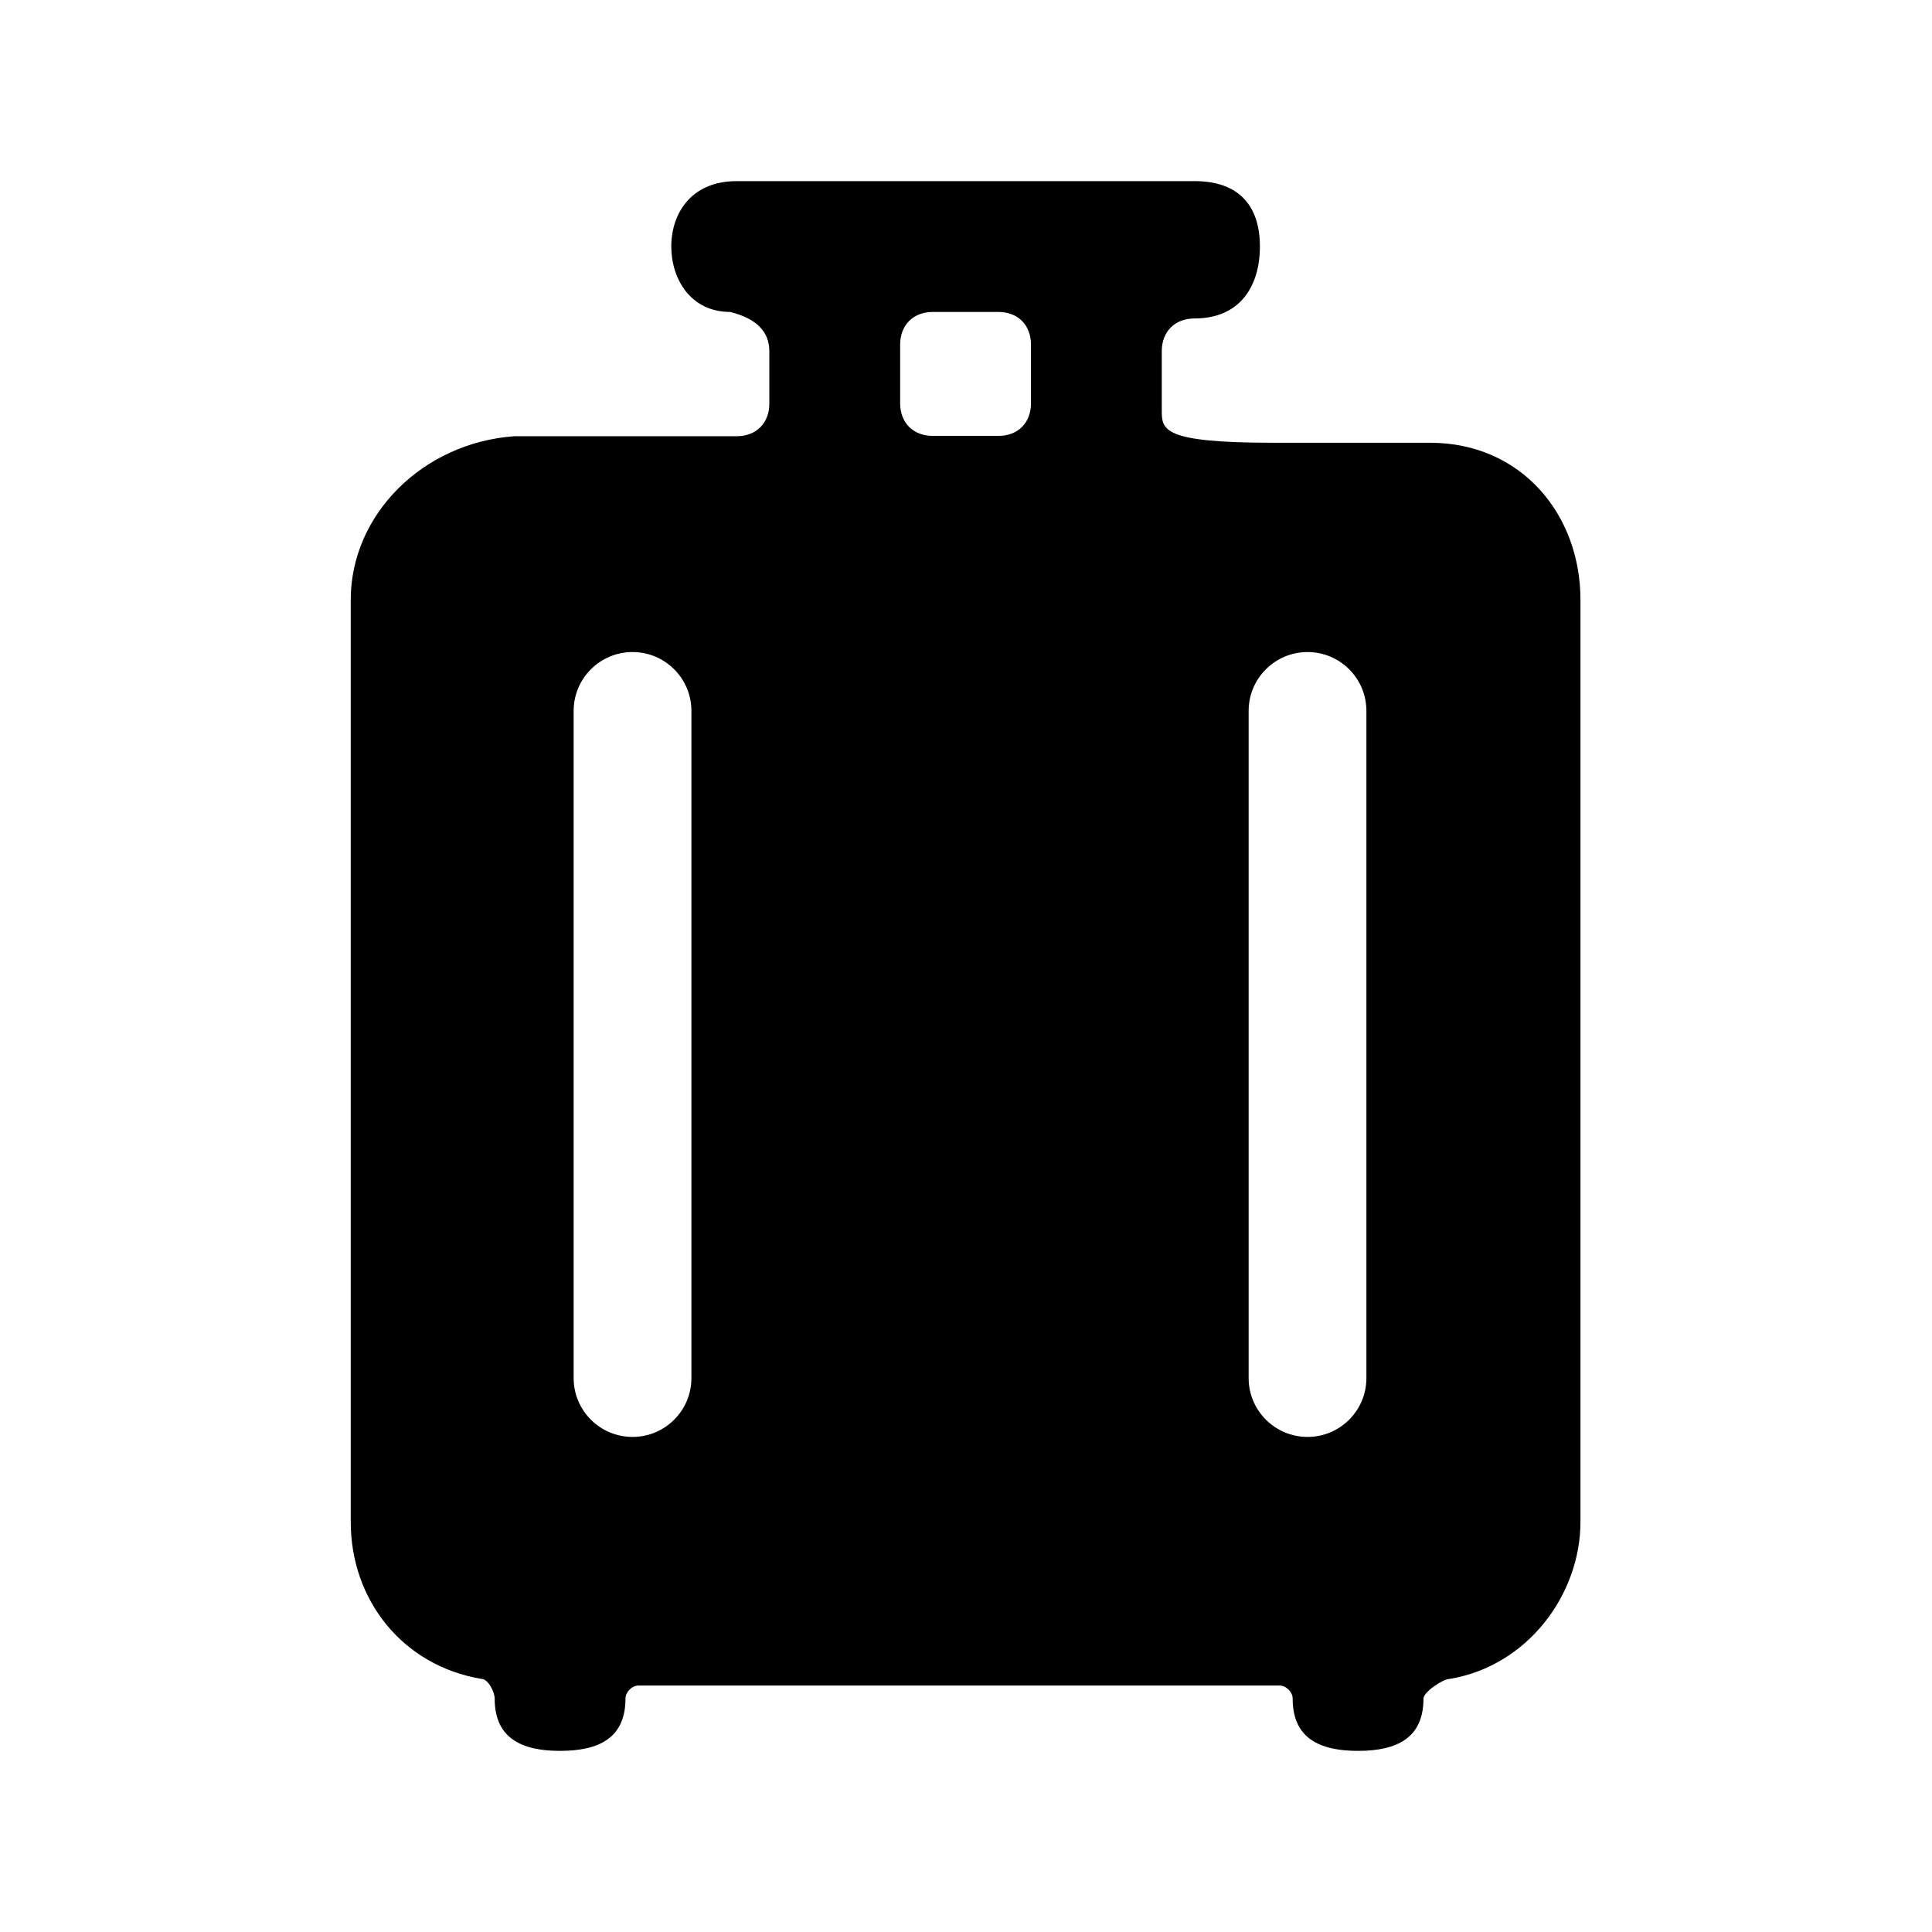
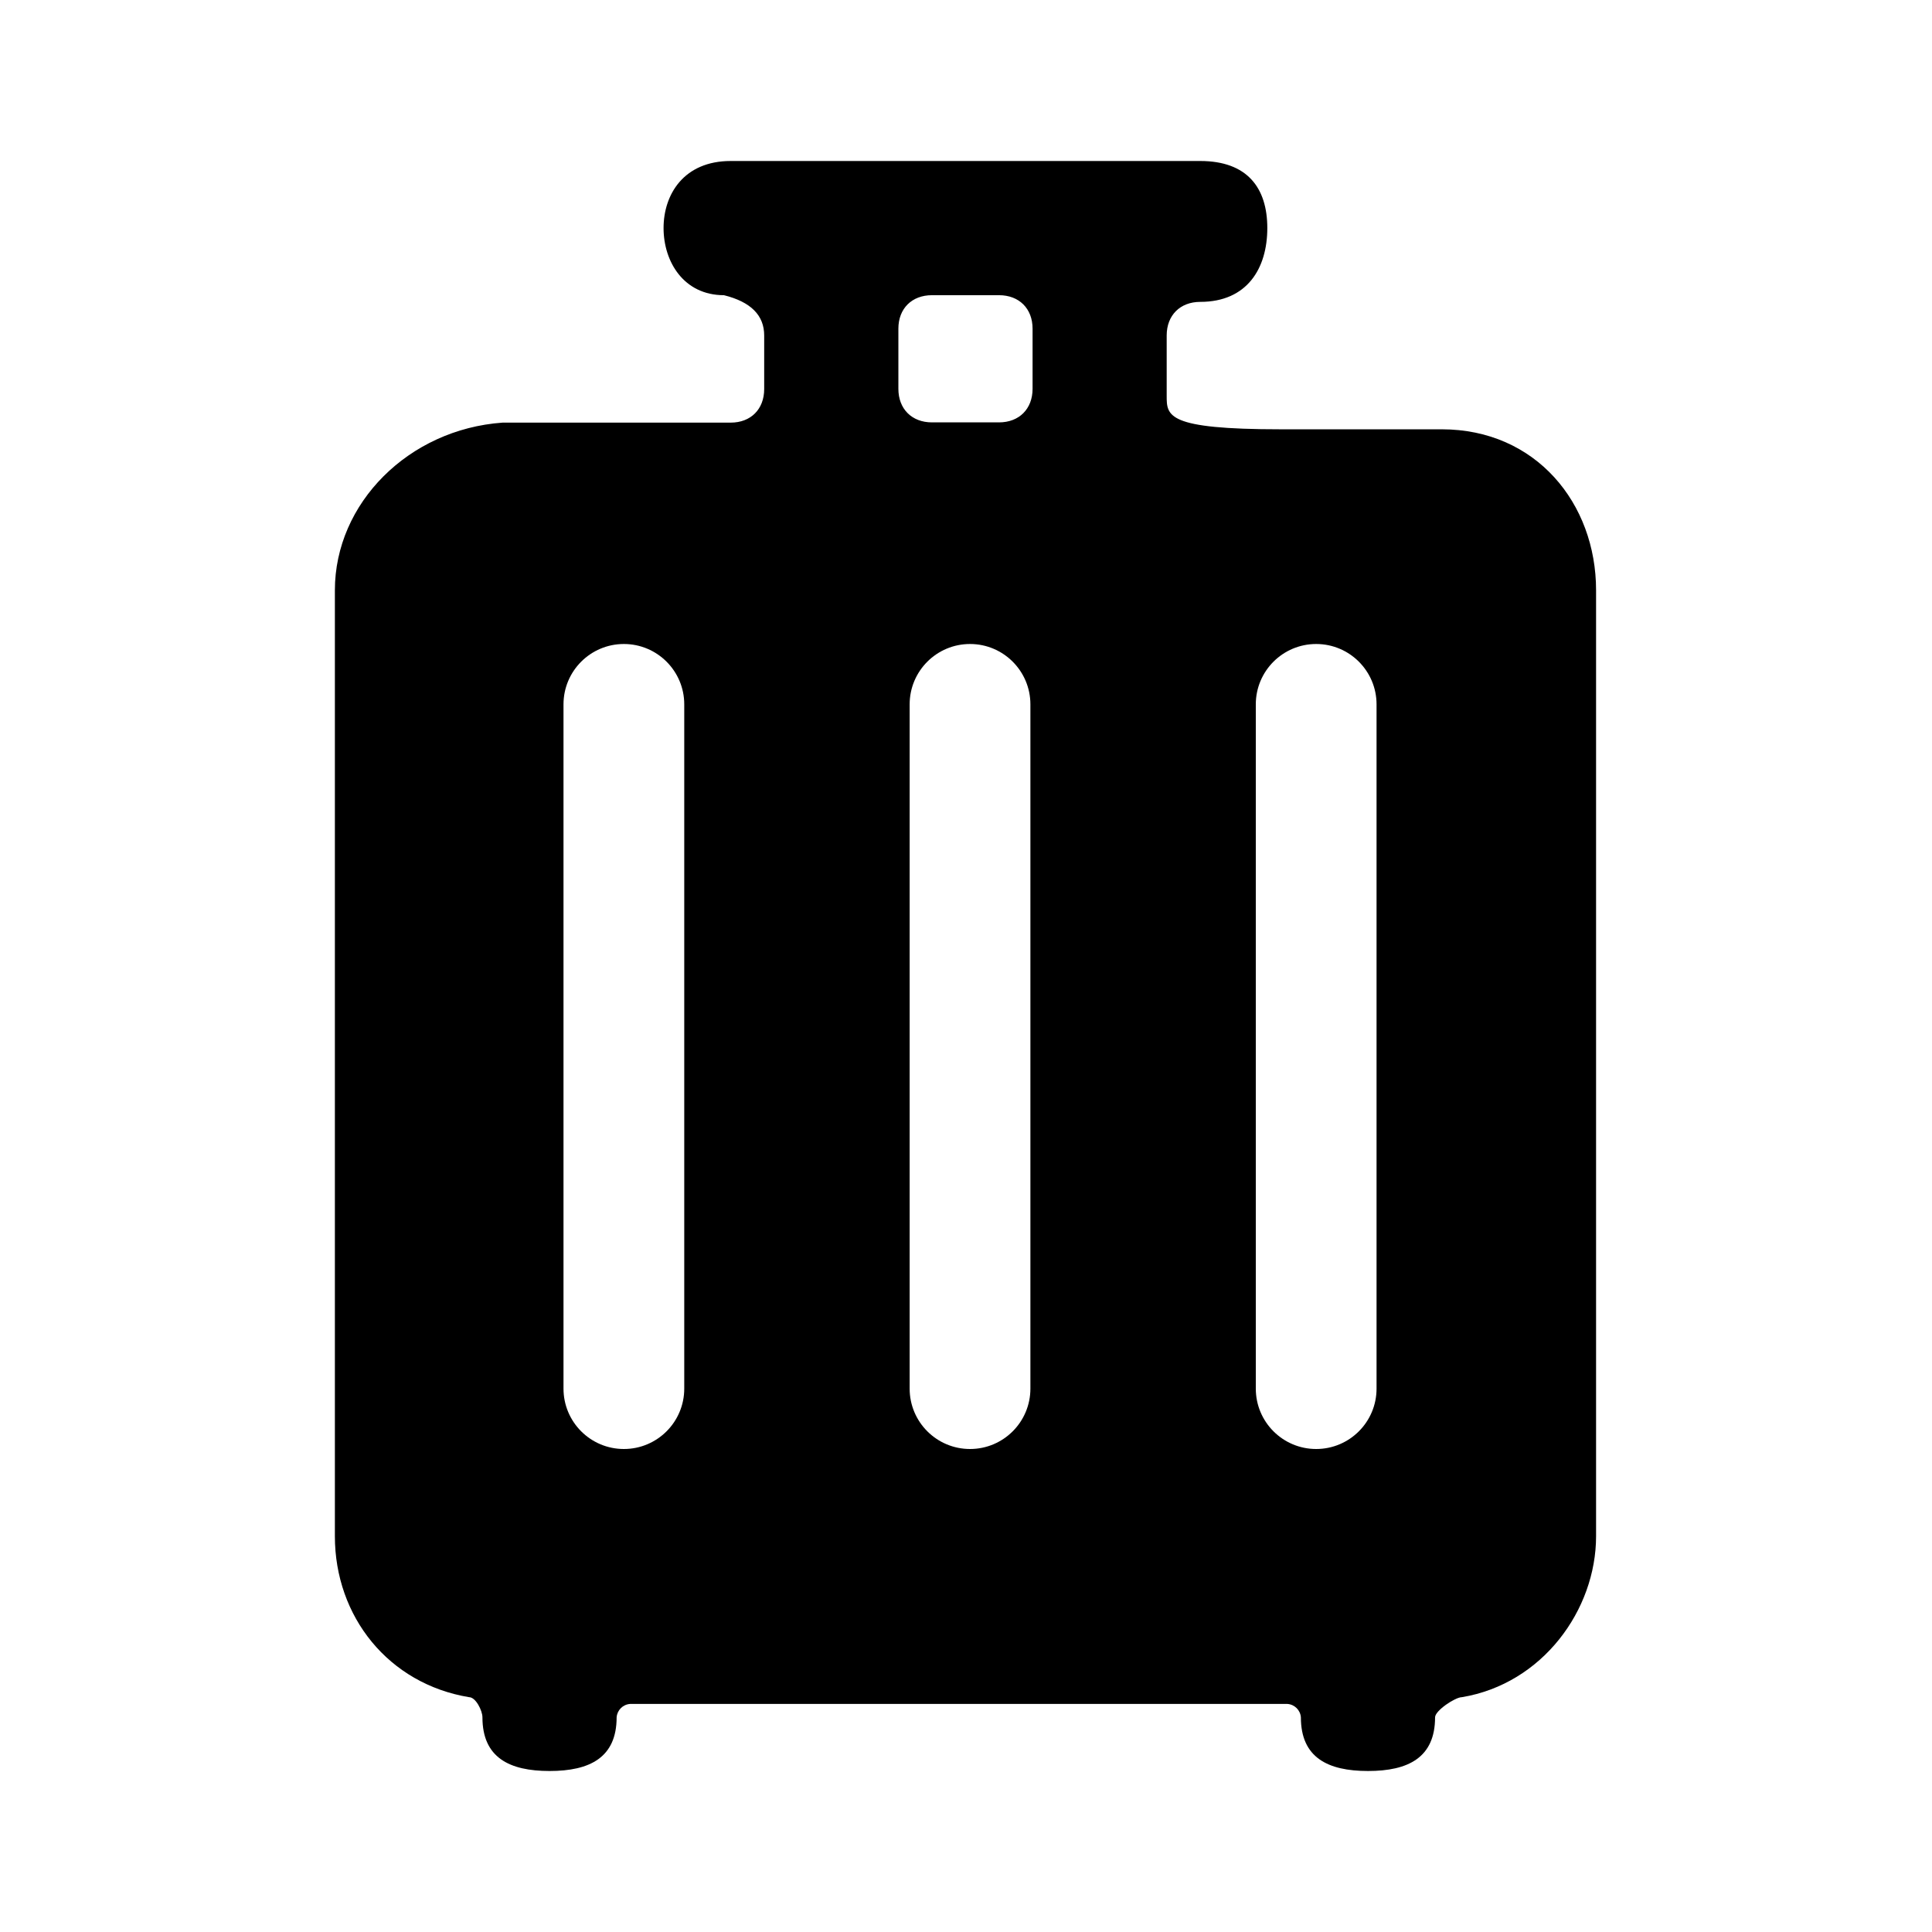
- <svg width="24" height="24" viewBox="0 0 24 24">
-   <path d="M14.432 5.094C14.432 5.338 14.432 5.5 15.814 5.5H17.764C18.901 5.5 19.633 6.394 19.633 7.45V18.906C19.633 19.8 18.983 20.694 18.008 20.856C17.926 20.856 17.683 21.019 17.683 21.1C17.683 21.587 17.358 21.75 16.87 21.75C16.383 21.75 16.058 21.587 16.058 21.1C16.058 21.019 15.976 20.938 15.895 20.938H7.932C7.851 20.938 7.77 21.019 7.77 21.1C7.77 21.587 7.445 21.75 6.957 21.75C6.47 21.75 6.145 21.587 6.145 21.1C6.145 21.019 6.064 20.856 5.982 20.856C5.007 20.694 4.357 19.881 4.357 18.906V7.45C4.357 6.394 5.251 5.5 6.389 5.419H9.151C9.395 5.419 9.557 5.256 9.557 5.013V4.362C9.557 4.119 9.395 3.956 9.07 3.875C8.582 3.875 8.339 3.469 8.339 3.062C8.339 2.656 8.582 2.25 9.151 2.25H14.839C15.408 2.25 15.651 2.575 15.651 3.062C15.651 3.55 15.408 3.956 14.839 3.956C14.595 3.956 14.432 4.119 14.432 4.362V5.094ZM11.589 3.875C11.345 3.875 11.182 4.037 11.182 4.281V5.01C11.182 5.253 11.345 5.415 11.589 5.415H12.401C12.645 5.415 12.807 5.253 12.807 5.01V4.281C12.807 4.037 12.645 3.875 12.401 3.875H11.589ZM7.858 8.1C7.454 8.1 7.126 8.427 7.126 8.831V17.119C7.126 17.523 7.454 17.85 7.858 17.85C8.261 17.85 8.589 17.523 8.589 17.119V8.831C8.589 8.427 8.261 8.1 7.858 8.1ZM11.319 8.831C11.319 8.427 11.646 8.1 12.05 8.1C12.454 8.1 12.781 8.427 12.781 8.831V17.119C12.781 17.523 12.454 17.85 12.05 17.85C11.646 17.85 11.319 17.523 11.319 17.119V8.831ZM16.243 8.1C15.839 8.1 15.511 8.427 15.511 8.831V17.119C15.511 17.523 15.839 17.85 16.243 17.85C16.646 17.85 16.974 17.523 16.974 17.119V8.831C16.974 8.427 16.646 8.1 16.243 8.1Z" />
+ <svg xmlns="http://www.w3.org/2000/svg" width="24" height="24" viewBox="0 0 24 24">
+   <path d="M15.91 5.333c-1.417 0-1.417-.166-1.417-.416v-.75c0-.25.167-.417.417-.417.583 0 .833-.417.833-.917S15.493 2 14.91 2H9.077c-.584 0-.834.417-.834.833 0 .417.25.834.75.834.334.083.5.25.5.5v.666c0 .25-.166.417-.416.417H6.243c-1.166.083-2.083 1-2.083 2.083v11.75c0 1 .667 1.834 1.667 2 .083 0 .166.167.166.25 0 .5.334.667.834.667.5 0 .833-.167.833-.667a.18.18 0 01.167-.166h8.166a.18.18 0 01.167.166c0 .5.334.667.834.667.5 0 .833-.167.833-.667 0-.083.25-.25.333-.25 1-.166 1.667-1.083 1.667-2V7.333c0-1.083-.75-2-1.917-2h-2zM15.6 8.75a.75.75 0 011.5 0v8.5a.75.75 0 01-1.5 0v-8.5zm-4.3 0a.75.75 0 011.5 0v8.5a.75.75 0 01-1.5 0v-8.5zM7.75 8a.75.75 0 01.75.75v8.5a.75.75 0 01-1.5 0v-8.5A.75.75 0 017.75 8zm3.41-3.917c0-.25.167-.416.417-.416h.833c.25 0 .417.166.417.416v.747c0 .25-.167.417-.417.417h-.833c-.25 0-.417-.167-.417-.417v-.747z" />
</svg>
